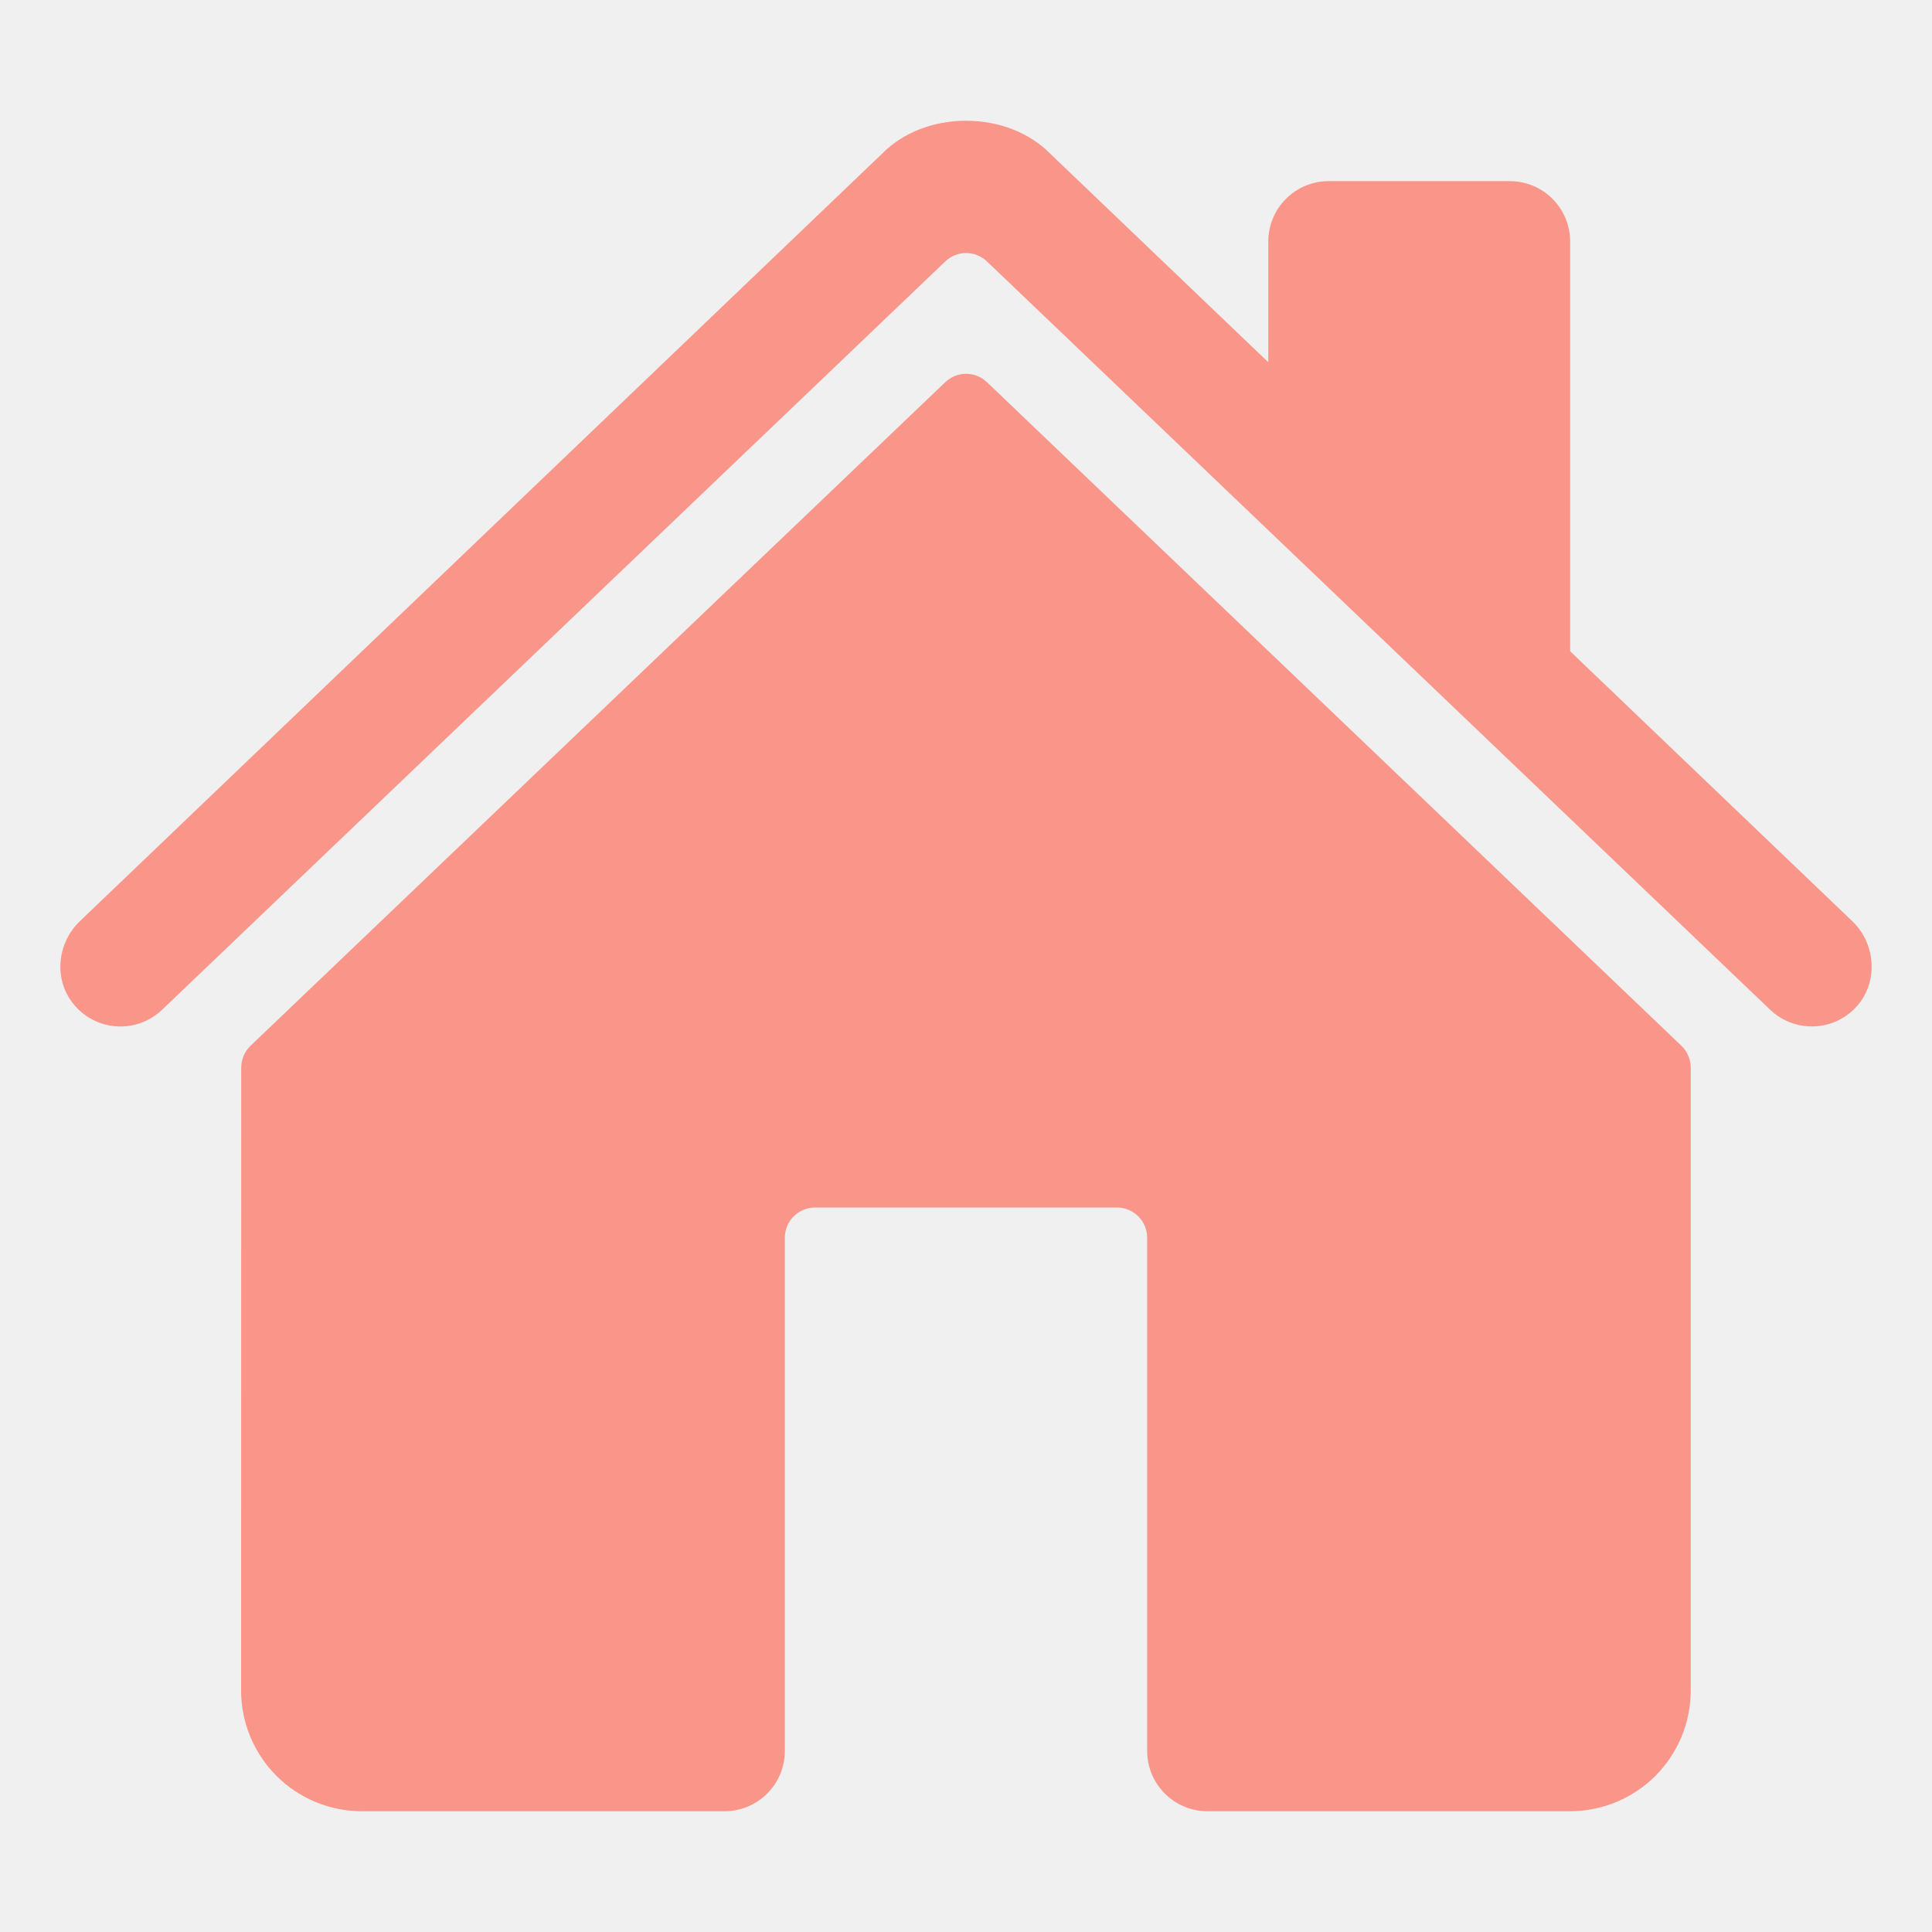
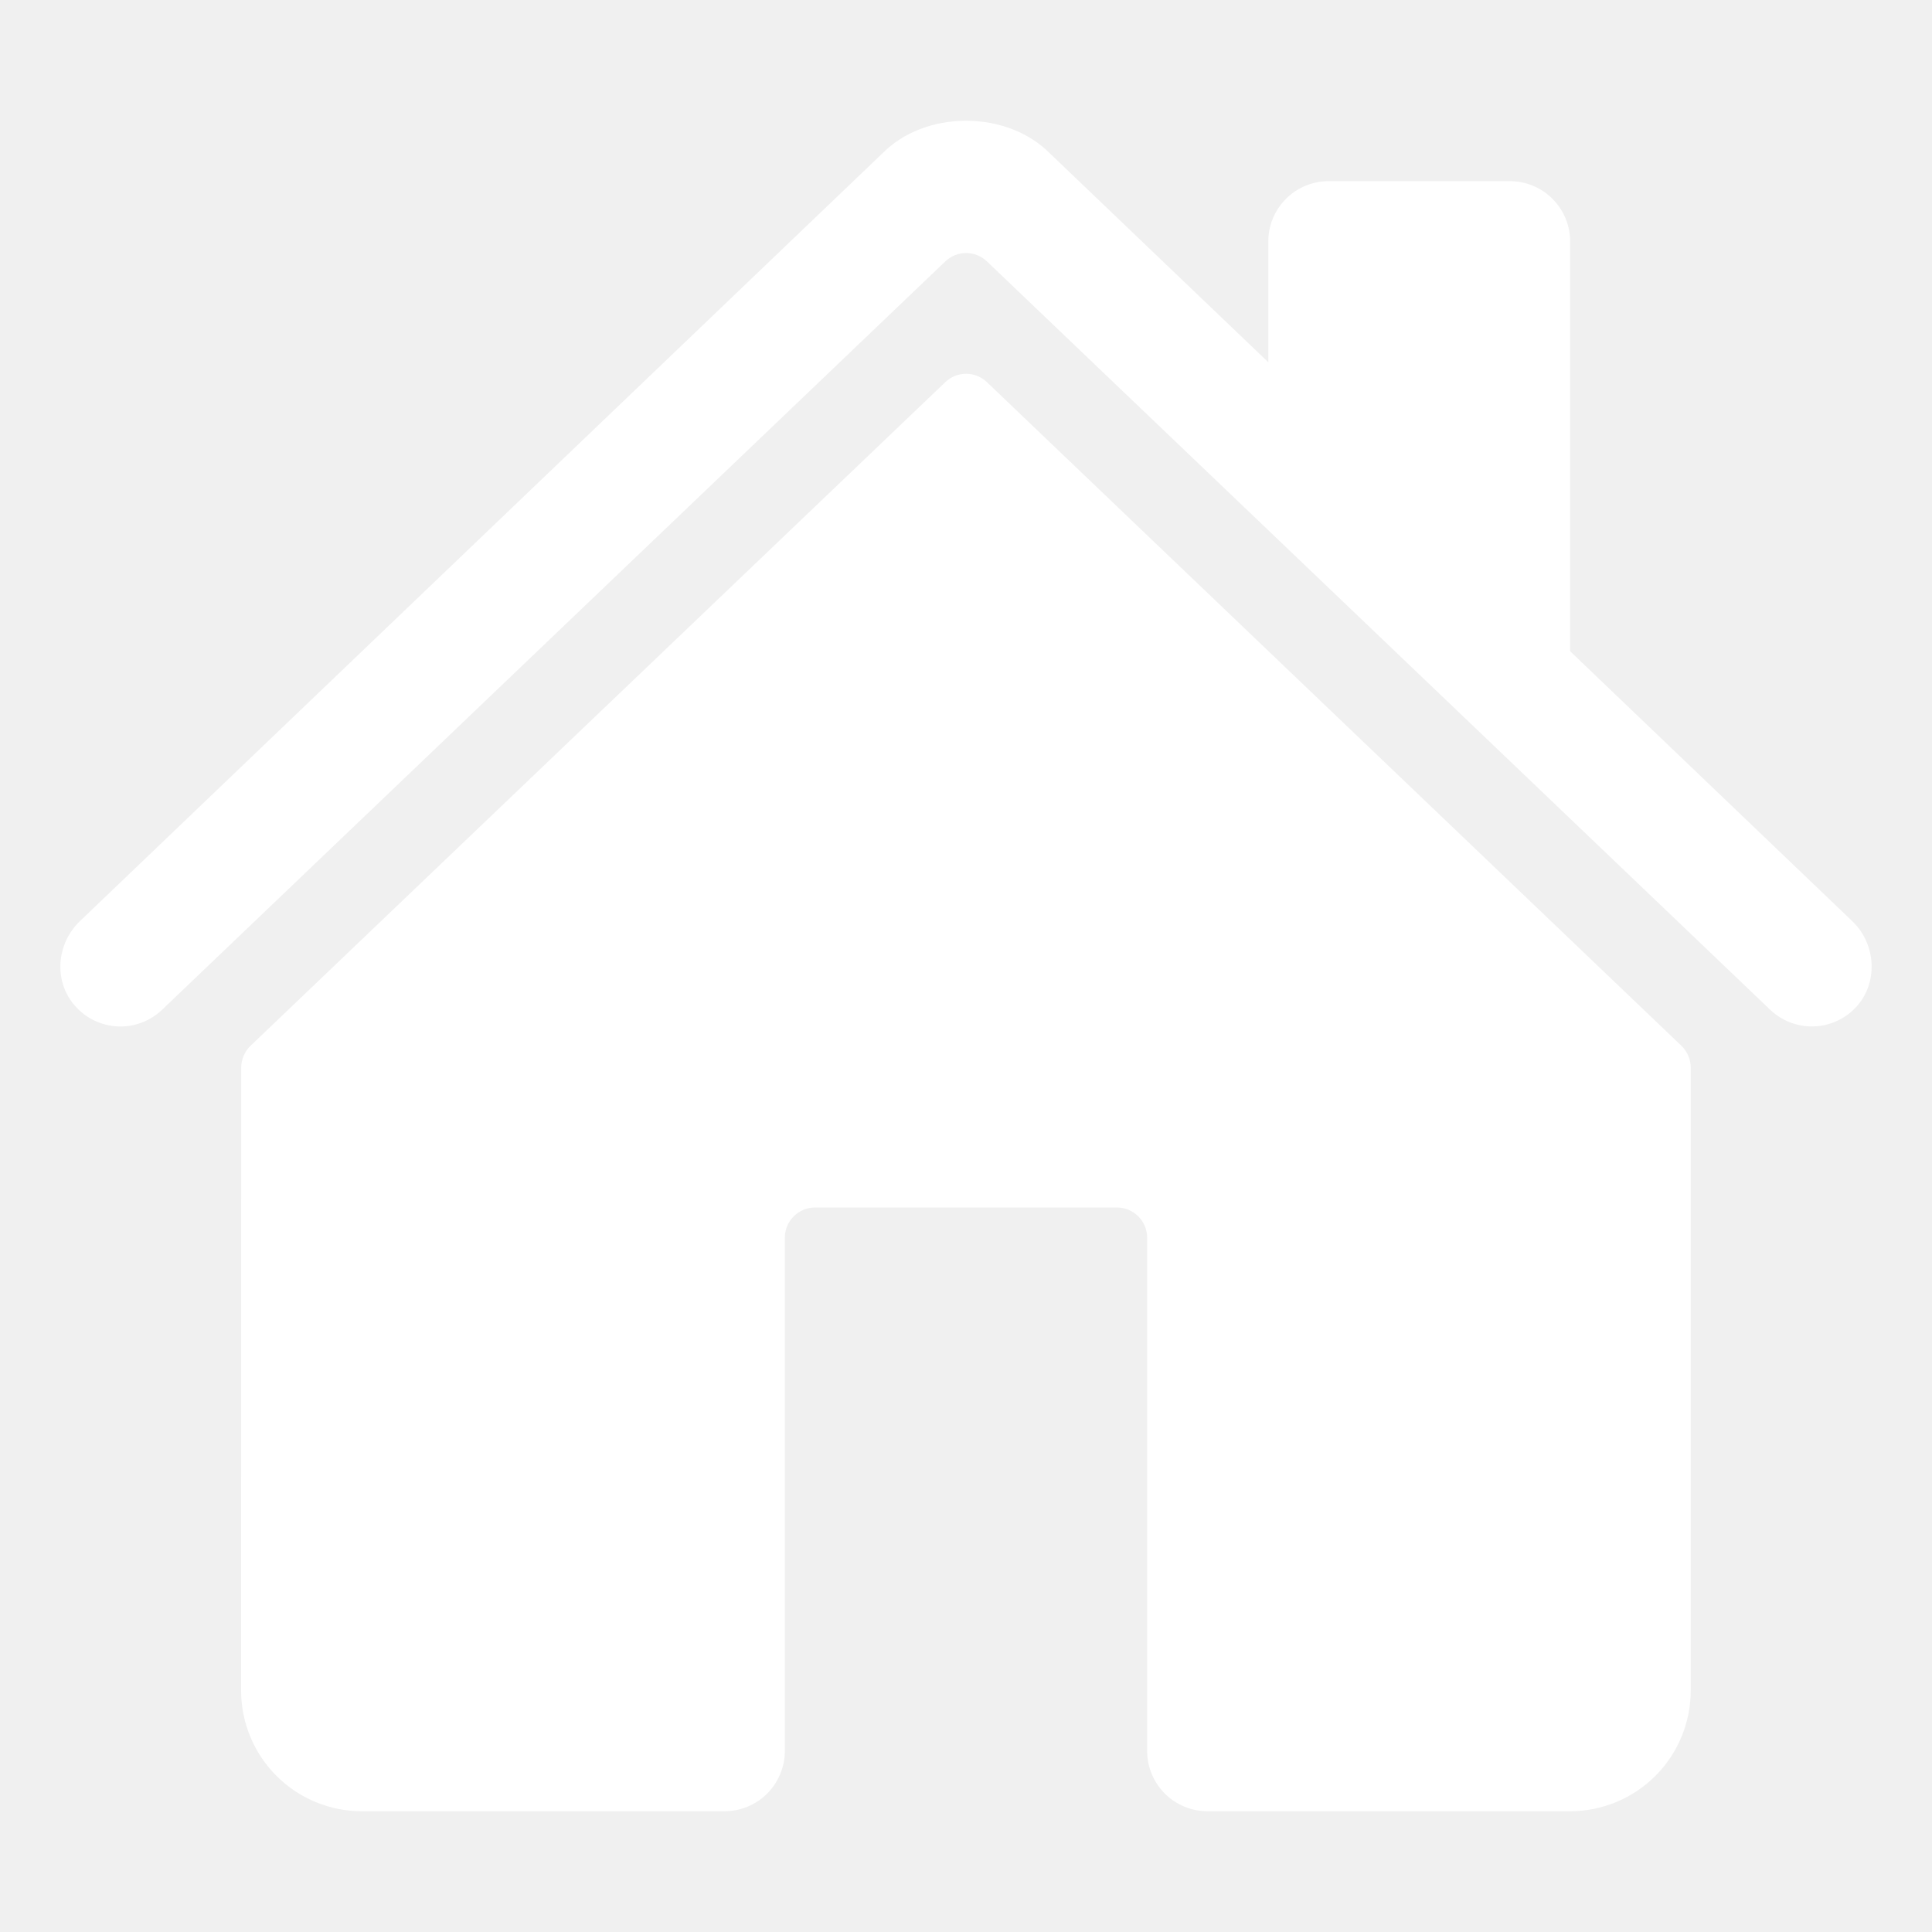
<svg xmlns="http://www.w3.org/2000/svg" width="34" height="34" viewBox="0 0 34 34" fill="none">
-   <path d="M17.369 6.726C17.27 6.631 17.139 6.578 17.002 6.578C16.865 6.578 16.734 6.631 16.635 6.726L4.409 18.404C4.357 18.454 4.316 18.514 4.288 18.58C4.26 18.646 4.245 18.717 4.245 18.789L4.243 29.75C4.243 30.314 4.467 30.854 4.866 31.253C5.264 31.651 5.805 31.875 6.368 31.875H12.75C13.032 31.875 13.302 31.763 13.501 31.564C13.701 31.364 13.812 31.094 13.812 30.812V21.781C13.812 21.64 13.868 21.505 13.968 21.406C14.068 21.306 14.203 21.25 14.344 21.25H19.656C19.797 21.25 19.932 21.306 20.032 21.406C20.132 21.505 20.188 21.64 20.188 21.781V30.812C20.188 31.094 20.299 31.364 20.499 31.564C20.698 31.763 20.968 31.875 21.25 31.875H27.629C28.193 31.875 28.733 31.651 29.132 31.253C29.53 30.854 29.754 30.314 29.754 29.75V18.789C29.754 18.717 29.74 18.646 29.711 18.58C29.683 18.514 29.642 18.454 29.59 18.404L17.369 6.726Z" fill="#FA9589" />
-   <path d="M32.599 16.213L27.632 11.461V4.25C27.632 3.968 27.52 3.698 27.321 3.499C27.122 3.299 26.852 3.188 26.57 3.188H23.382C23.101 3.188 22.83 3.299 22.631 3.499C22.432 3.698 22.32 3.968 22.32 4.25V6.375L18.474 2.697C18.114 2.334 17.578 2.125 17 2.125C16.424 2.125 15.89 2.334 15.53 2.698L1.405 16.212C0.992 16.61 0.94 17.266 1.316 17.697C1.411 17.806 1.526 17.895 1.656 17.958C1.786 18.021 1.927 18.056 2.071 18.063C2.215 18.07 2.359 18.047 2.493 17.996C2.628 17.945 2.752 17.867 2.855 17.768L16.635 4.601C16.734 4.506 16.865 4.453 17.002 4.453C17.139 4.453 17.27 4.506 17.369 4.601L31.15 17.768C31.353 17.962 31.625 18.069 31.906 18.063C32.187 18.058 32.455 17.941 32.65 17.738C33.058 17.316 33.024 16.619 32.599 16.213Z" fill="#FA9589" />
+   <path d="M17.369 6.726C17.27 6.631 17.139 6.578 17.002 6.578C16.865 6.578 16.734 6.631 16.635 6.726L4.409 18.404C4.357 18.454 4.316 18.514 4.288 18.58C4.26 18.646 4.245 18.717 4.245 18.789L4.243 29.75C4.243 30.314 4.467 30.854 4.866 31.253C5.264 31.651 5.805 31.875 6.368 31.875H12.75C13.032 31.875 13.302 31.763 13.501 31.564C13.7 31.364 13.812 31.094 13.812 30.812V21.781C13.812 21.64 13.868 21.505 13.968 21.406C14.068 21.306 14.203 21.25 14.344 21.25H19.656C19.797 21.25 19.932 21.306 20.032 21.406C20.131 21.505 20.188 21.64 20.188 21.781V30.812C20.188 31.094 20.299 31.364 20.499 31.564C20.698 31.763 20.968 31.875 21.25 31.875H27.629C28.193 31.875 28.733 31.651 29.132 31.253C29.53 30.854 29.754 30.314 29.754 29.75V18.789C29.754 18.717 29.74 18.646 29.711 18.58C29.683 18.514 29.642 18.454 29.59 18.404L17.369 6.726Z" fill="white" />
+   <path d="M32.599 16.213L27.632 11.461V4.25C27.632 3.968 27.52 3.698 27.321 3.499C27.122 3.299 26.852 3.188 26.57 3.188H23.382C23.101 3.188 22.83 3.299 22.631 3.499C22.432 3.698 22.32 3.968 22.32 4.25V6.375L18.474 2.697C18.114 2.334 17.578 2.125 17 2.125C16.424 2.125 15.89 2.334 15.53 2.698L1.405 16.212C0.992 16.61 0.94 17.266 1.316 17.697C1.411 17.806 1.526 17.895 1.656 17.958C1.786 18.021 1.927 18.056 2.071 18.063C2.215 18.07 2.359 18.047 2.493 17.996C2.628 17.945 2.752 17.867 2.855 17.768L16.635 4.601C16.734 4.506 16.865 4.453 17.002 4.453C17.139 4.453 17.27 4.506 17.369 4.601L31.15 17.768C31.353 17.962 31.625 18.069 31.906 18.063C32.187 18.058 32.455 17.941 32.65 17.738C33.058 17.316 33.024 16.619 32.599 16.213Z" fill="white" />
</svg>
